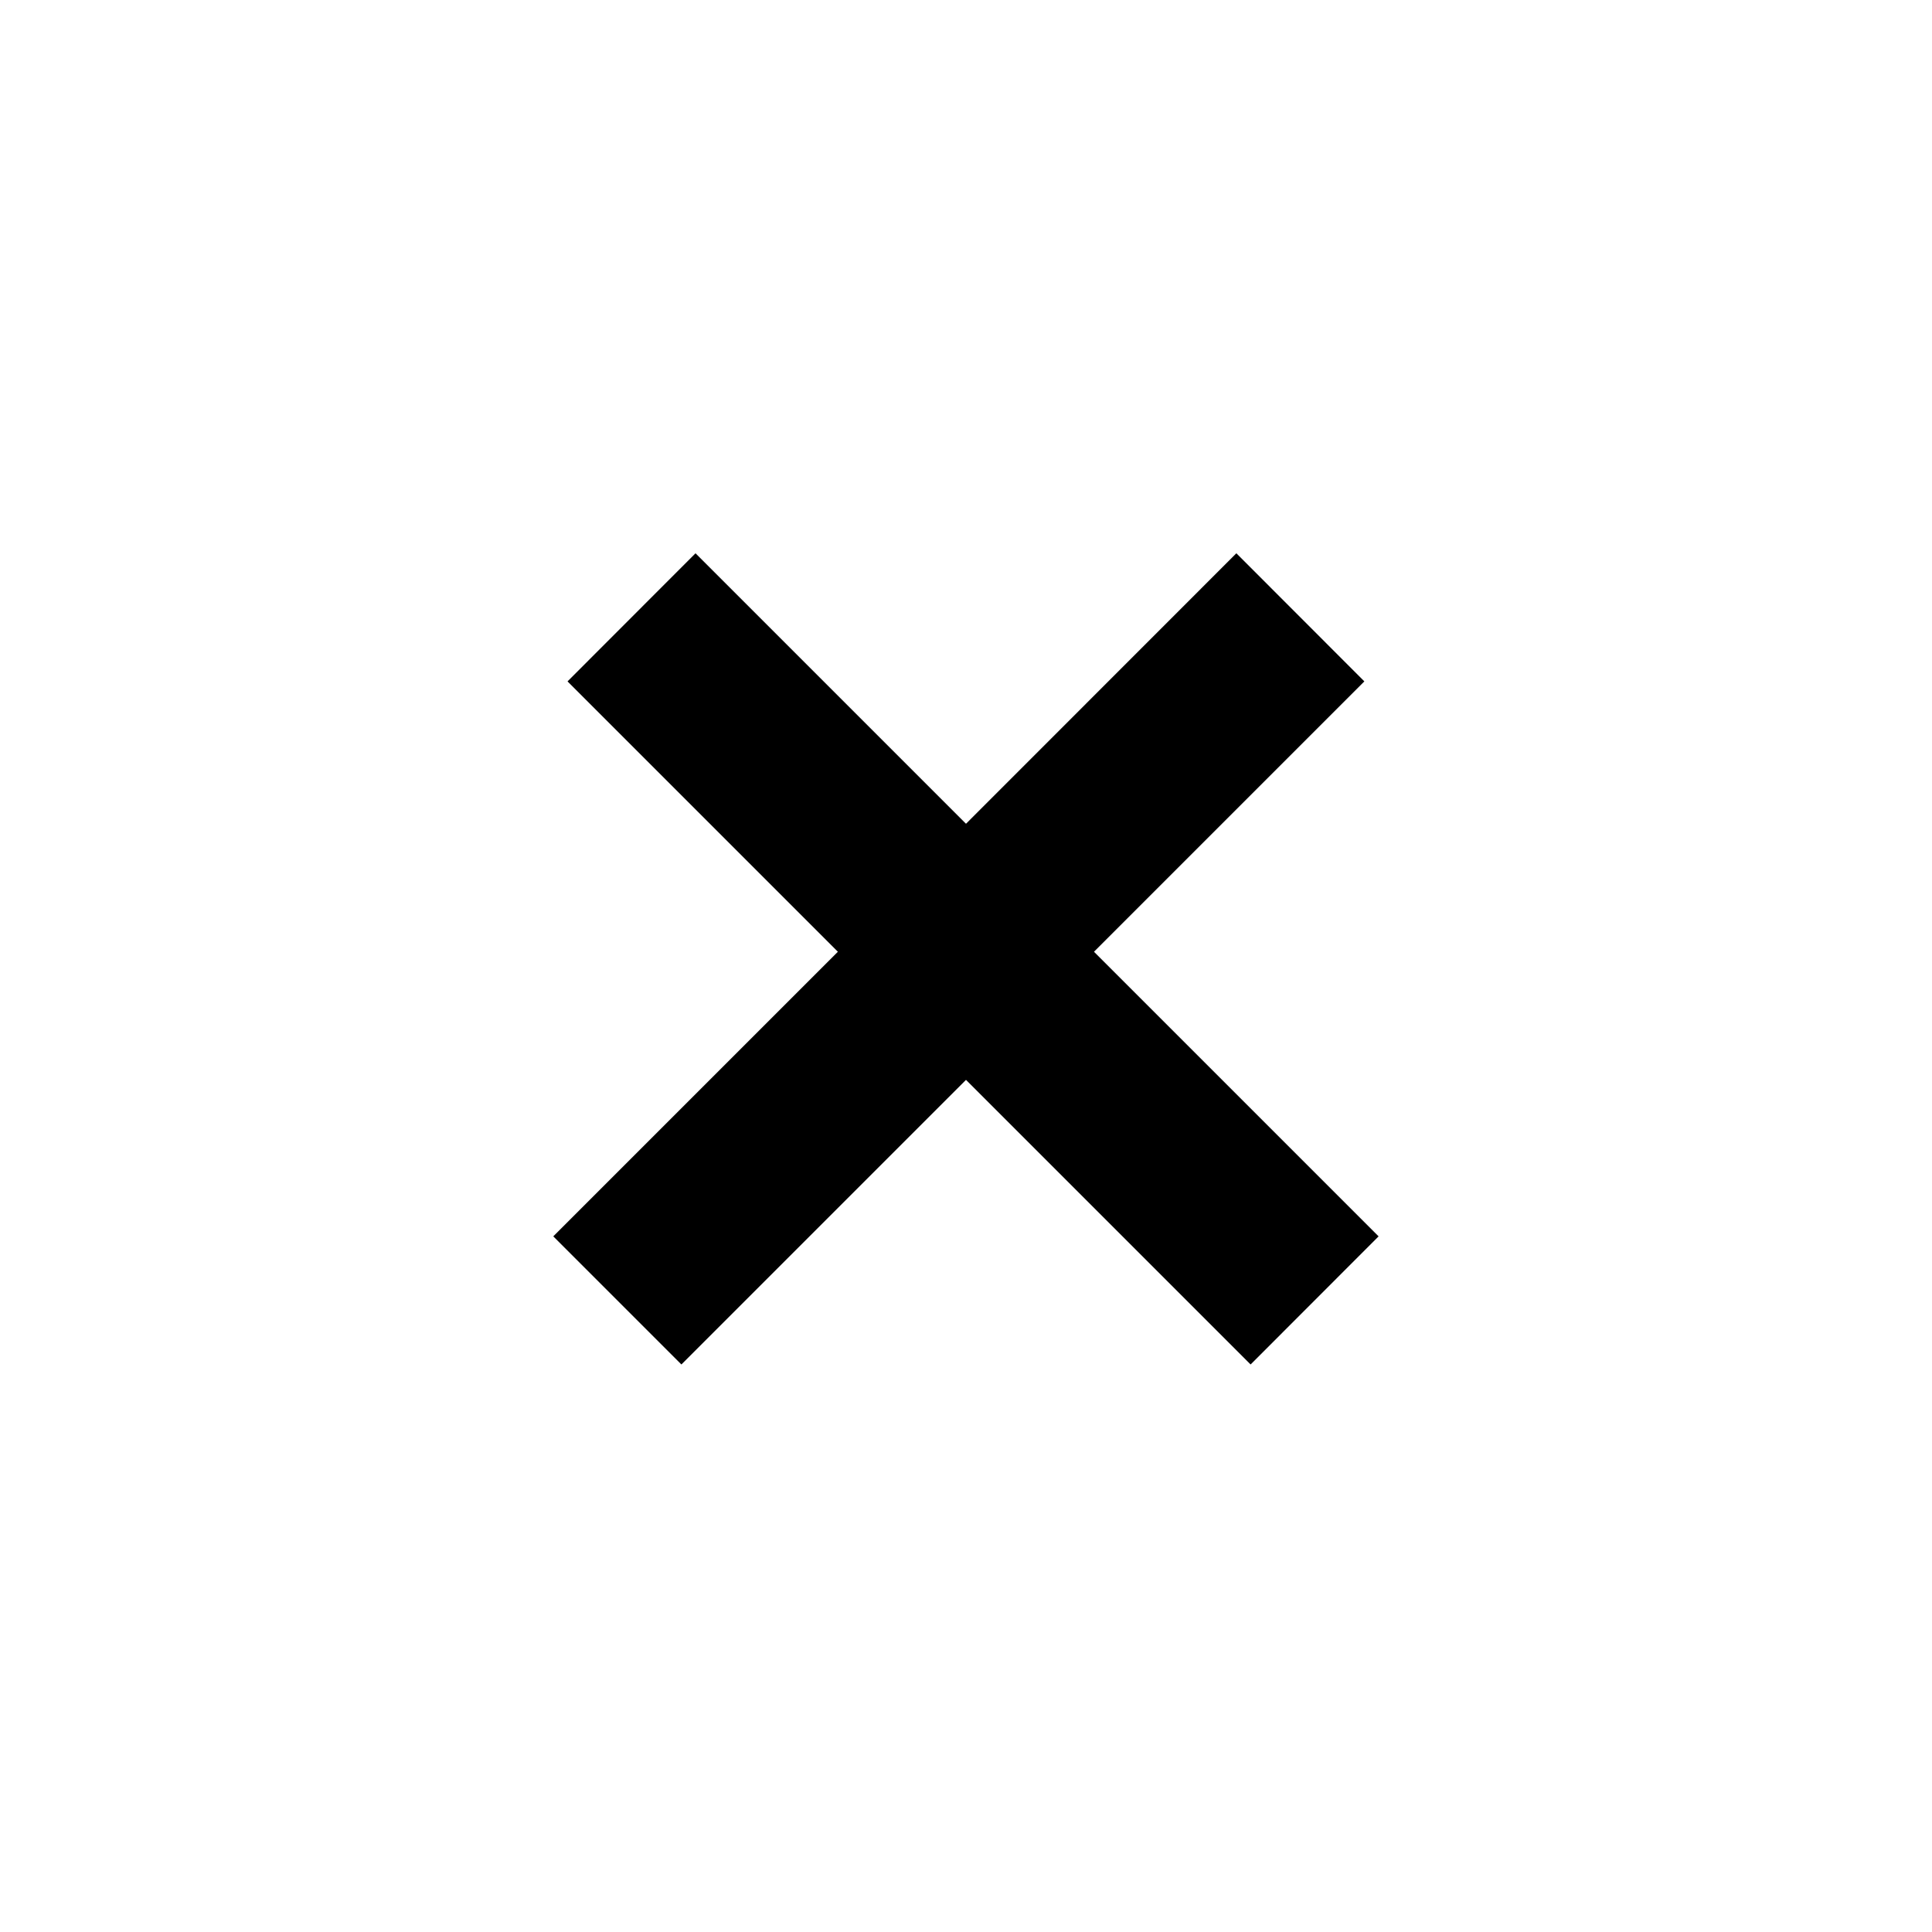
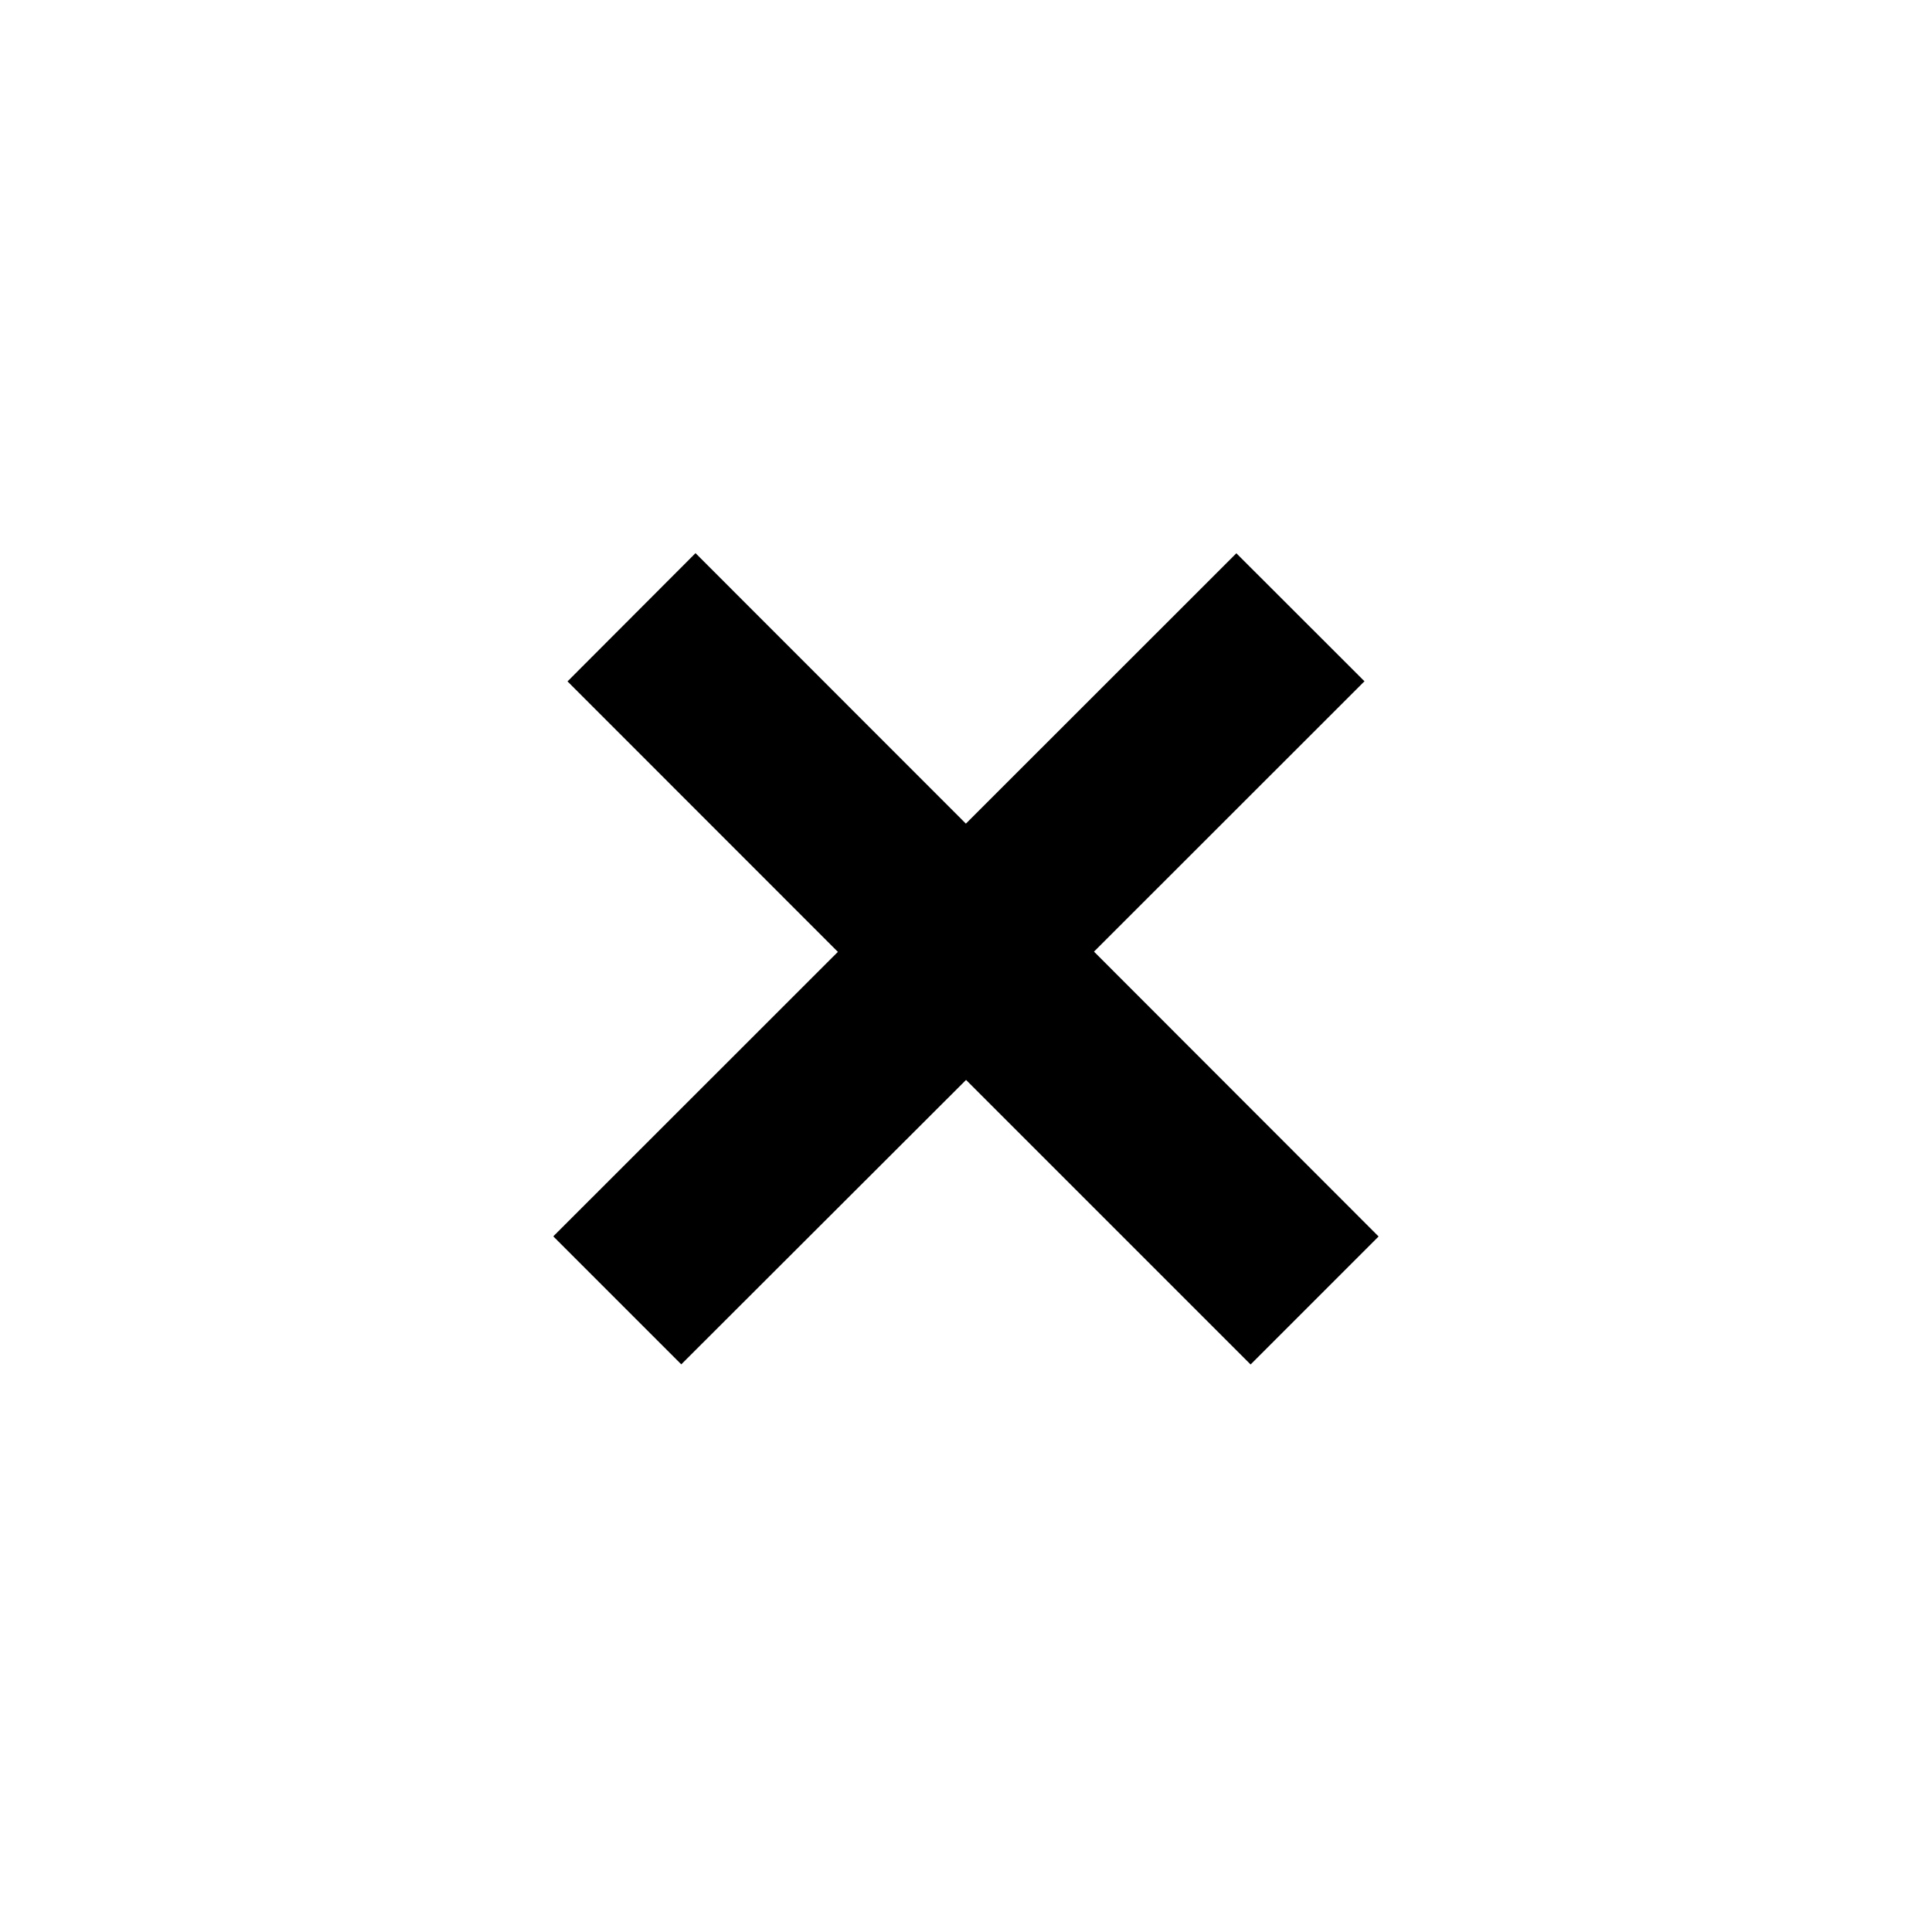
<svg xmlns="http://www.w3.org/2000/svg" width="16" height="16" viewBox="0 0 16 16" fill="none">
-   <path fill-rule="evenodd" clip-rule="evenodd" d="M8 8.943L10.357 11.3L11.417 10.239L9.06 7.882L11.299 5.643L10.239 4.582L8 6.822L5.76 4.582L4.7 5.643L6.939 7.882L4.582 10.239L5.643 11.3L8 8.943Z" fill="black" />
+   <path fill-rule="evenodd" clip-rule="evenodd" d="m8 8.943 2.357 2.357 1.06-1.06L9.06 7.881l2.24-2.239-1.061-1.06-2.24 2.239-2.239-2.24L4.7 5.643l2.239 2.24-2.357 2.356 1.06 1.06L8 8.944Z" fill="#000" />
</svg>
